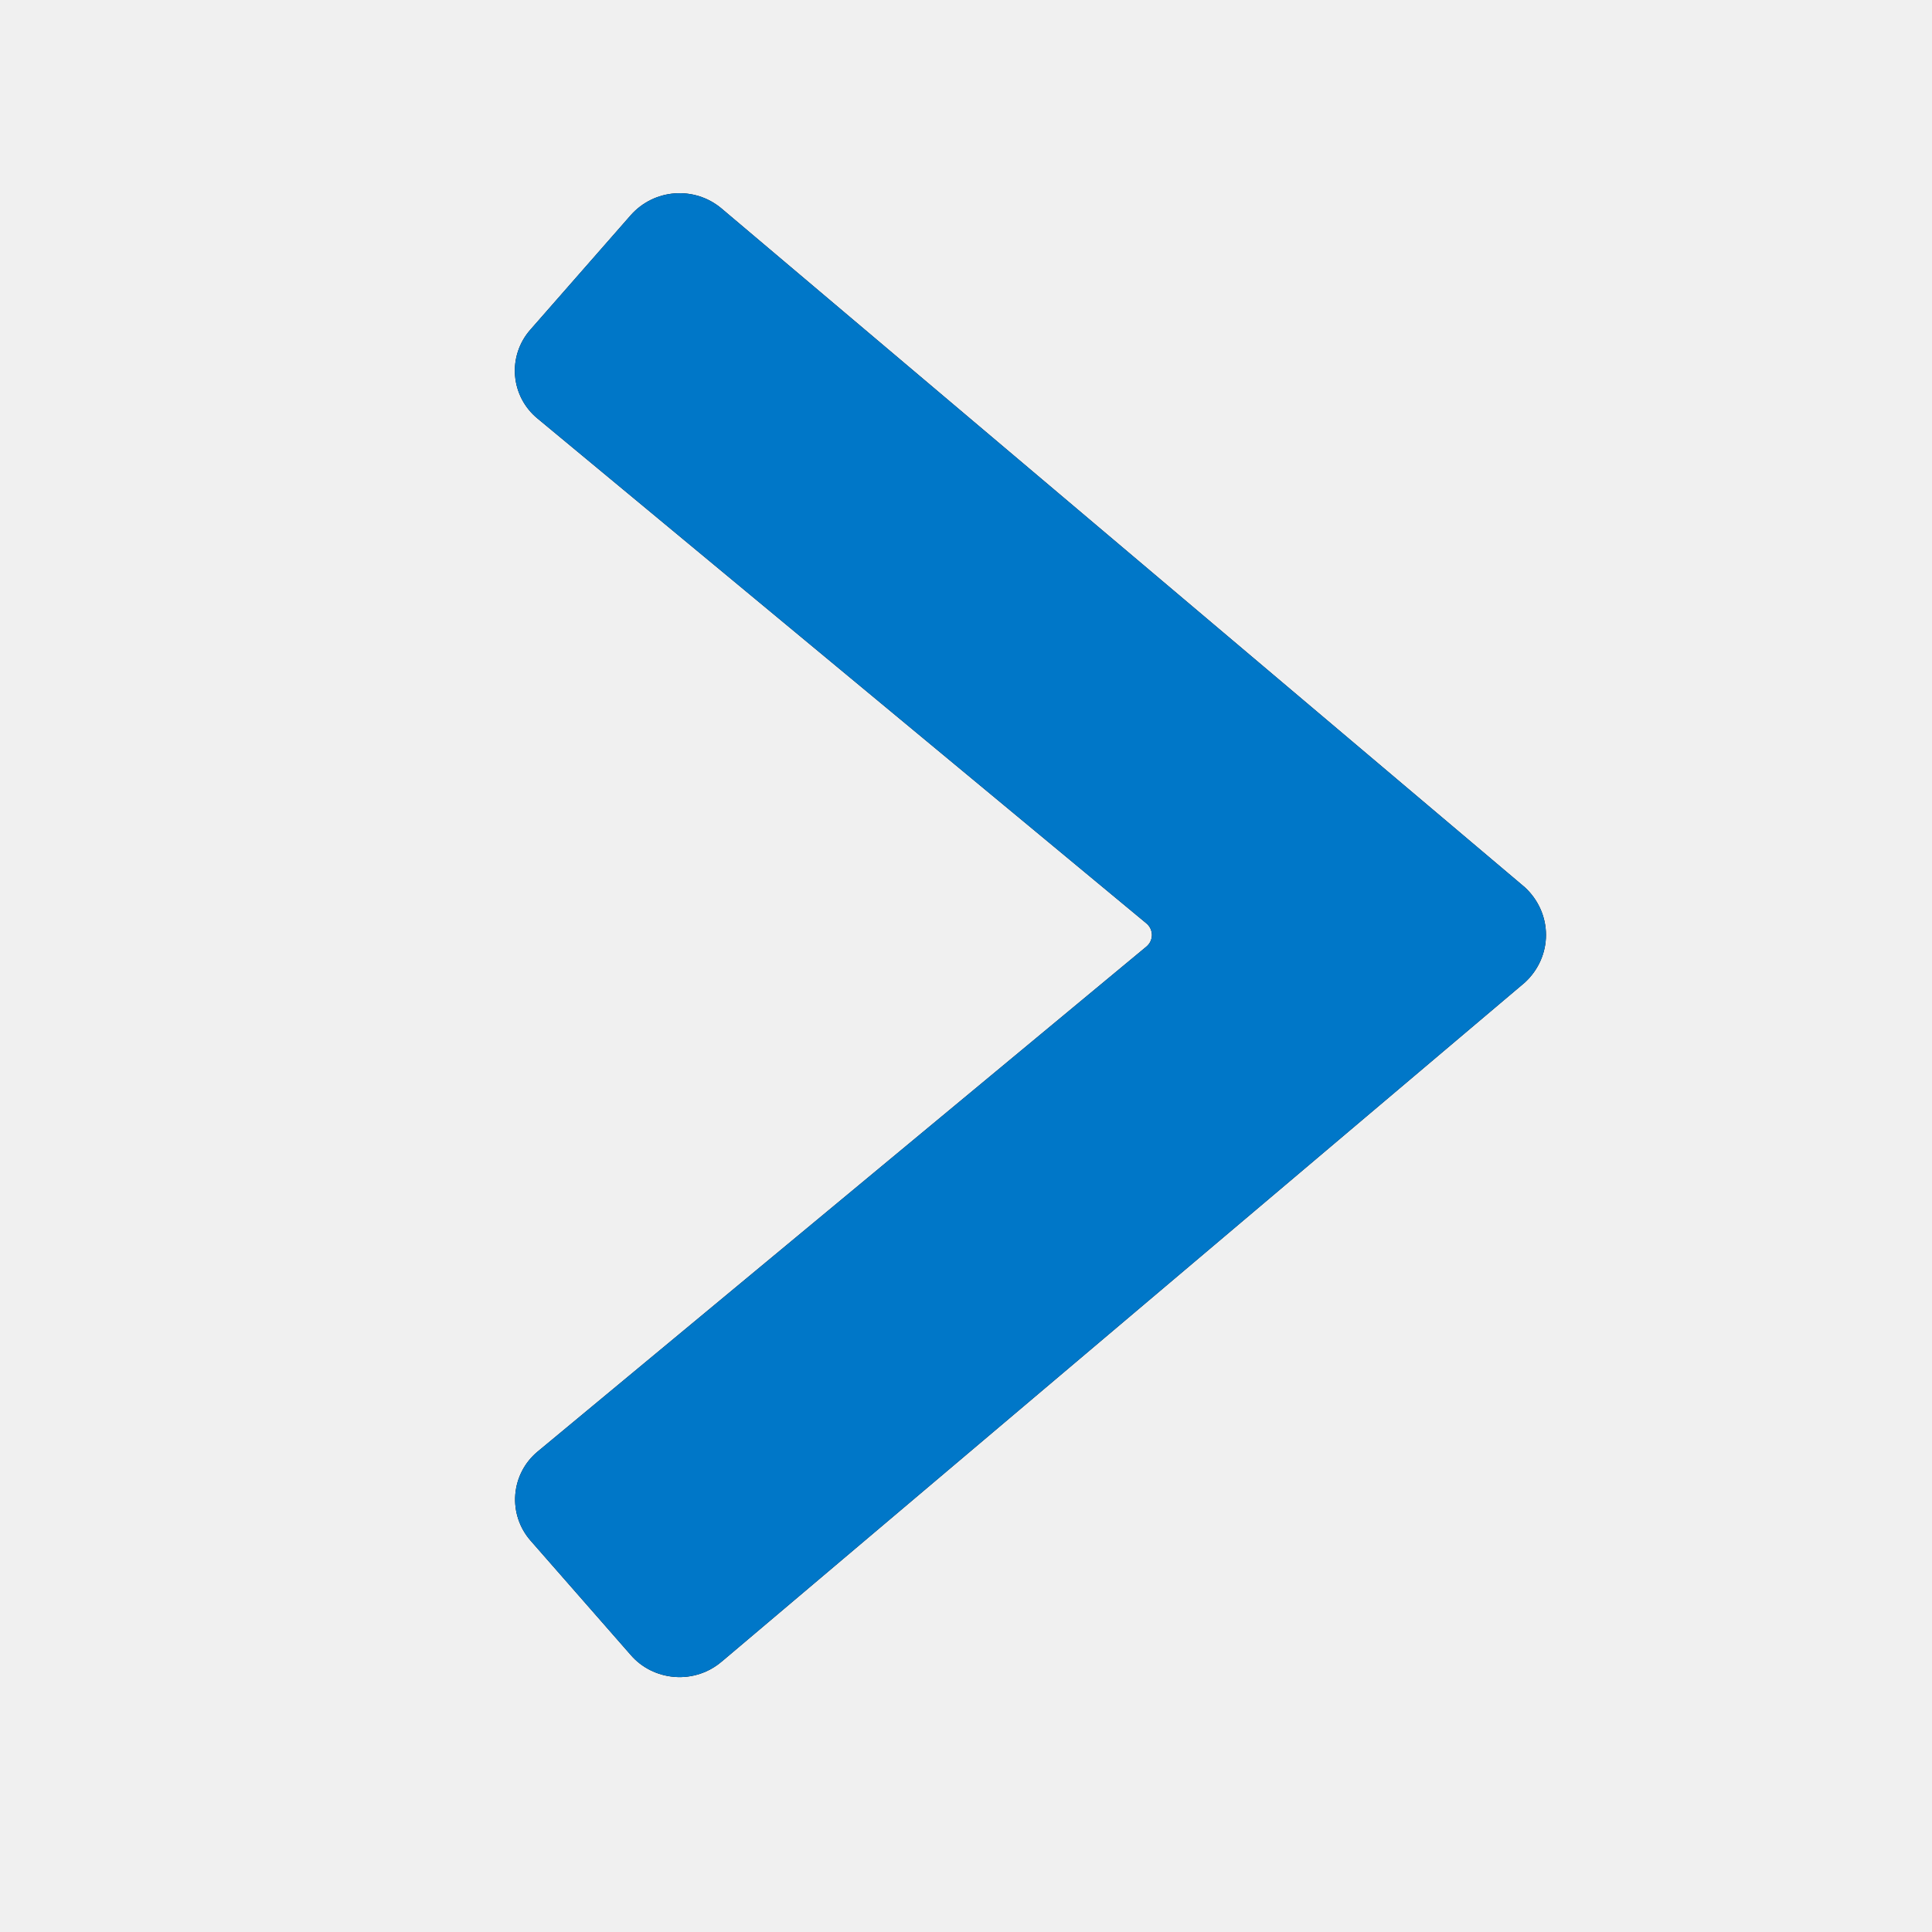
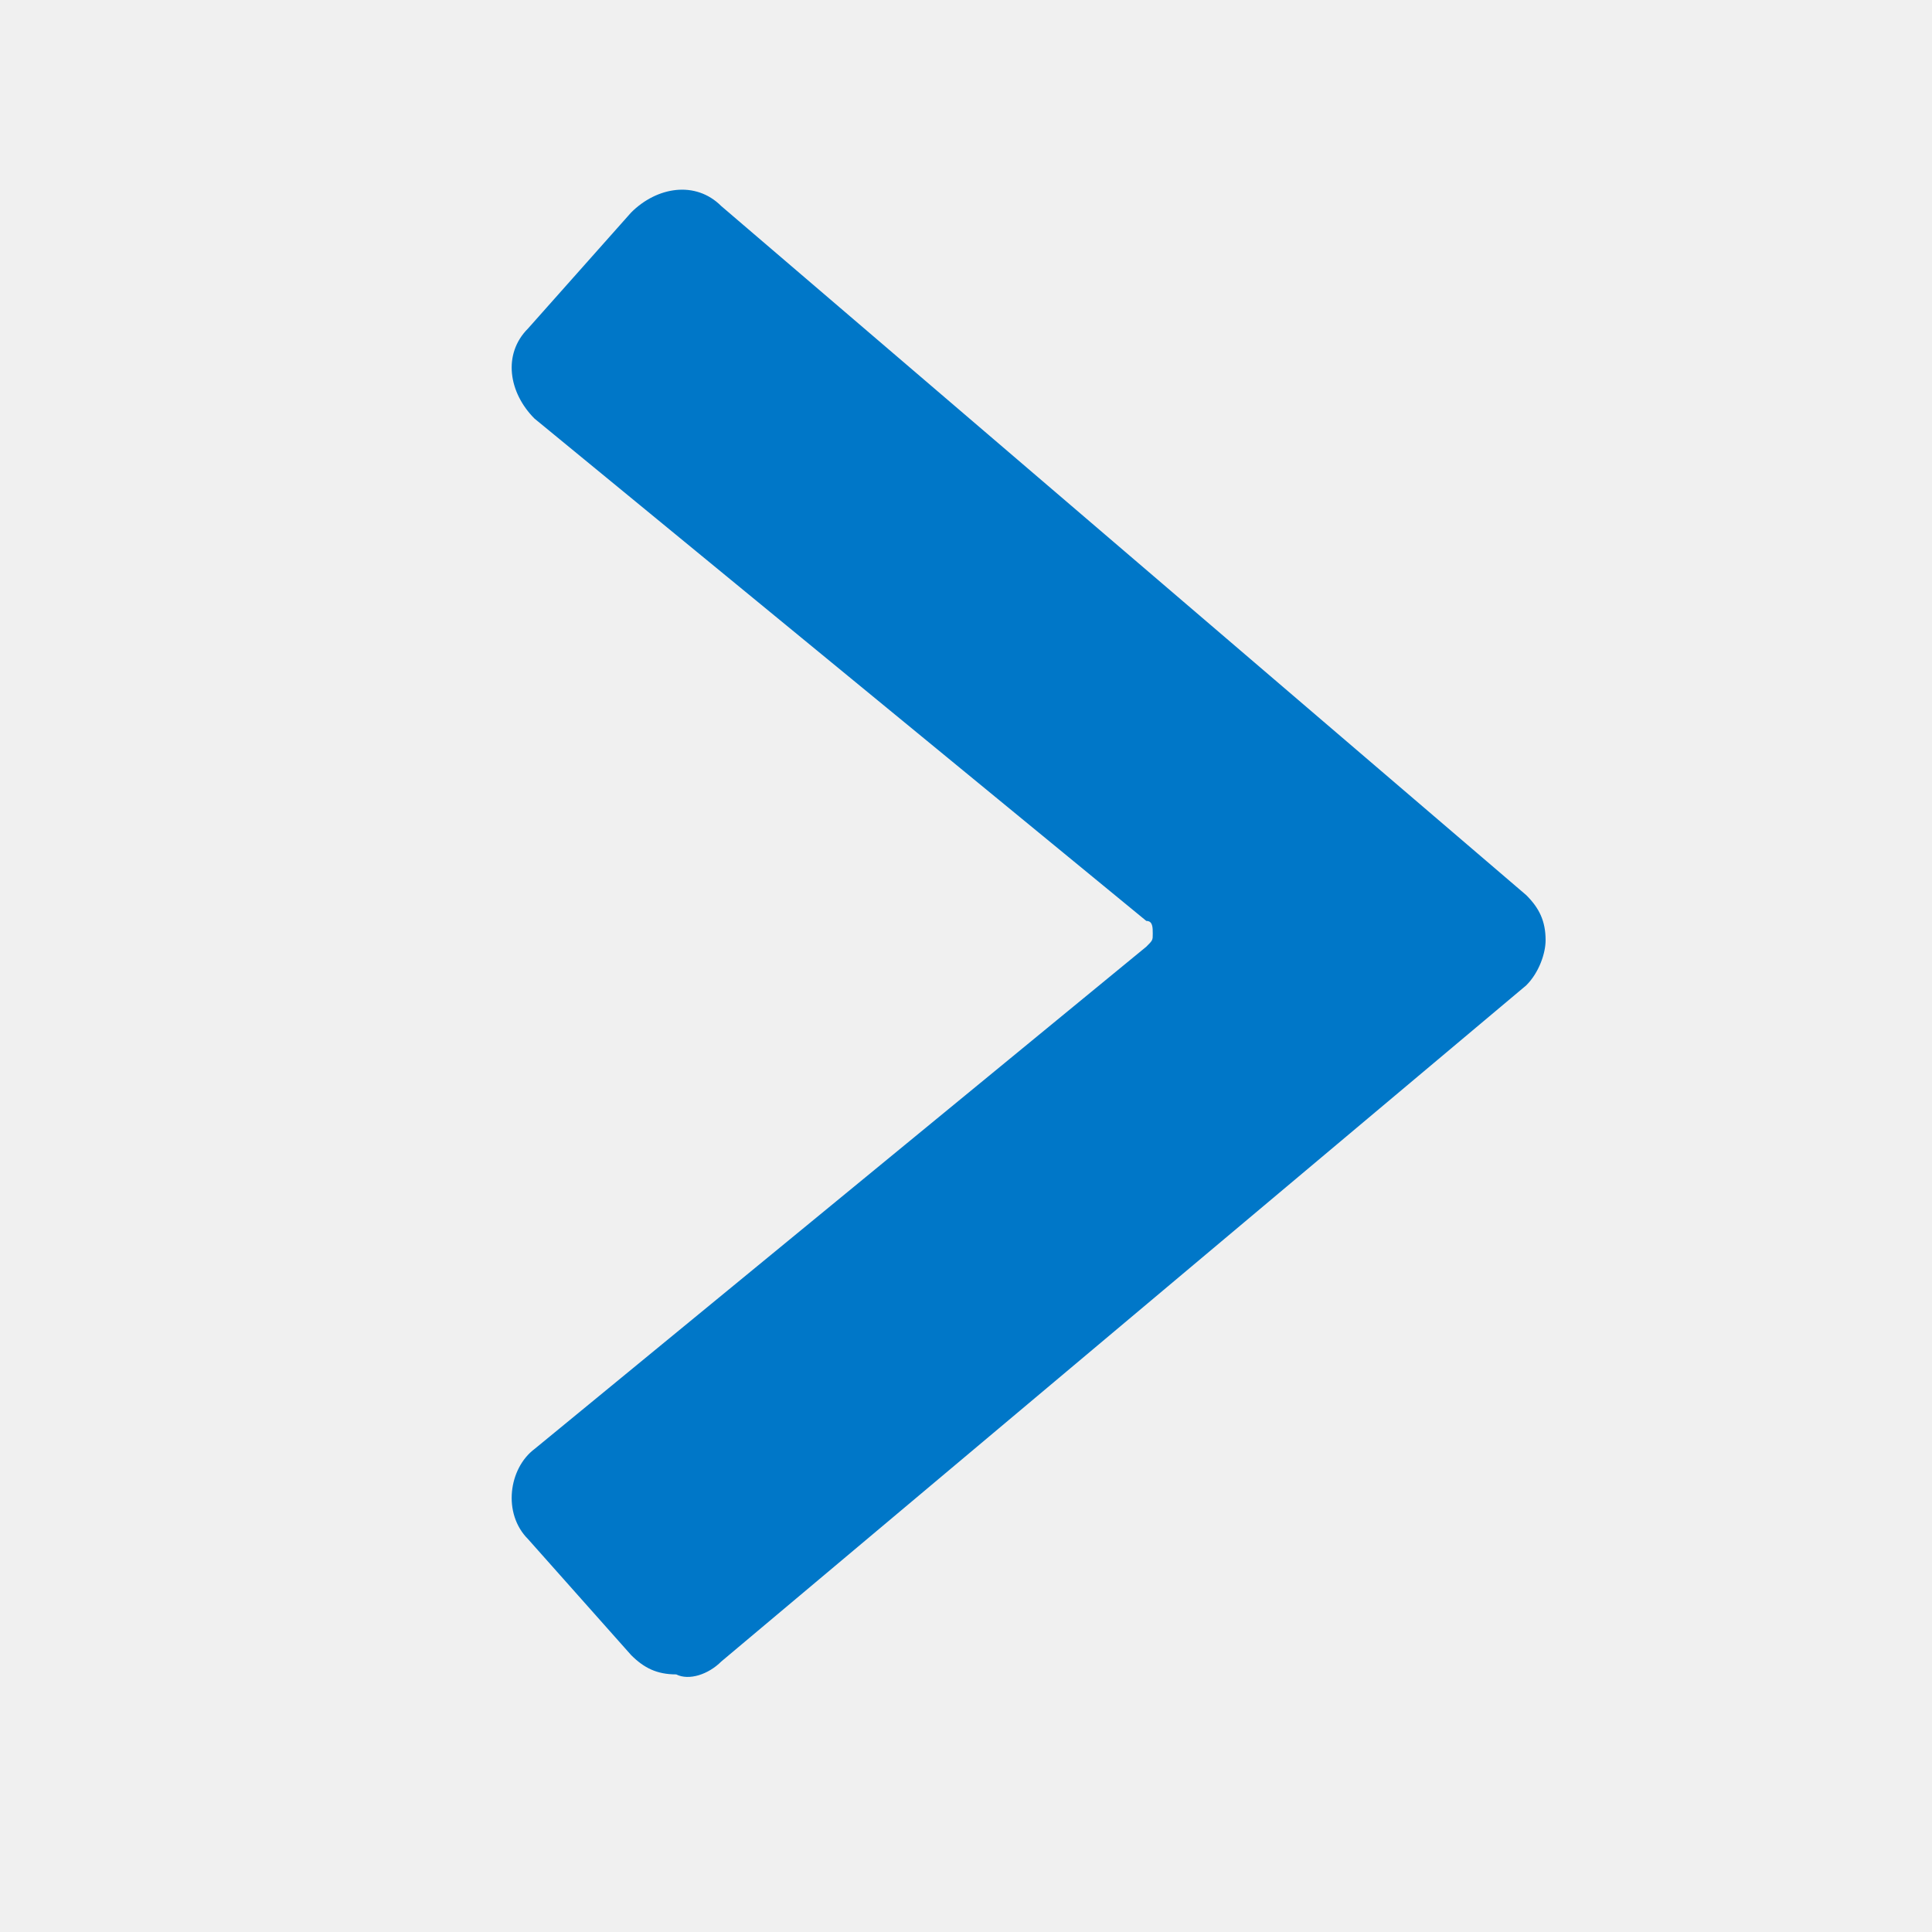
- <svg xmlns="http://www.w3.org/2000/svg" xmlns:xlink="http://www.w3.org/1999/xlink" width="30" height="30" viewBox="0 0 30 30">
-   <defs>
-     <path id="a" d="M1.199 4.207l10.545 12.471c.193.21.46.328.738.328.28 0 .546-.118.74-.328L23.76 4.207a1.013 1.013 0 0 0-.103-1.414l-1.776-1.557a.96.96 0 0 0-1.38.111L12.663 10.8a.236.236 0 0 1-.182.087.236.236 0 0 1-.181-.087L4.458 1.346a.967.967 0 0 0-1.38-.108L1.303 2.793c-.199.17-.322.418-.342.685-.02.267.067.53.239.729z" />
-   </defs>
-   <g fill="none" fill-rule="evenodd" transform="rotate(-90 17 10)">
-     <mask id="b" fill="#fff">
-       <use xlink:href="#a" />
-     </mask>
-     <use fill="#000" fill-rule="nonzero" xlink:href="#a" />
-     <g fill="#0077C8" mask="url(#b)">
-       <path d="M135-113v250h-250v-250z" />
-     </g>
-   </g>
+ <svg xmlns="http://www.w3.org/2000/svg" version="1.1" id="Слой_1" x="0px" y="0px" viewBox="0 0 30 30" style="enable-background:new 0 0 30 30;" xml:space="preserve">
+   <path fill="#0077c8" d="M11.2,25.8l12.5-10.5c0.2-0.2,0.3-0.5,0.3-0.7c0-0.3-0.1-0.5-0.3-0.7L11.2,3.2c-0.4-0.4-1-0.3-1.4,0.1L8.2,5.1  c-0.4,0.4-0.3,1,0.1,1.4c0,0,0,0,0,0l9.5,7.8c0.1,0,0.1,0.1,0.1,0.2c0,0.1,0,0.1-0.1,0.2l-9.5,7.8c-0.4,0.3-0.5,1-0.1,1.4  c0,0,0,0,0,0l1.6,1.8c0.2,0.2,0.4,0.3,0.7,0.3C10.7,26.1,11,26,11.2,25.8L11.2,25.8z" />
</svg>
